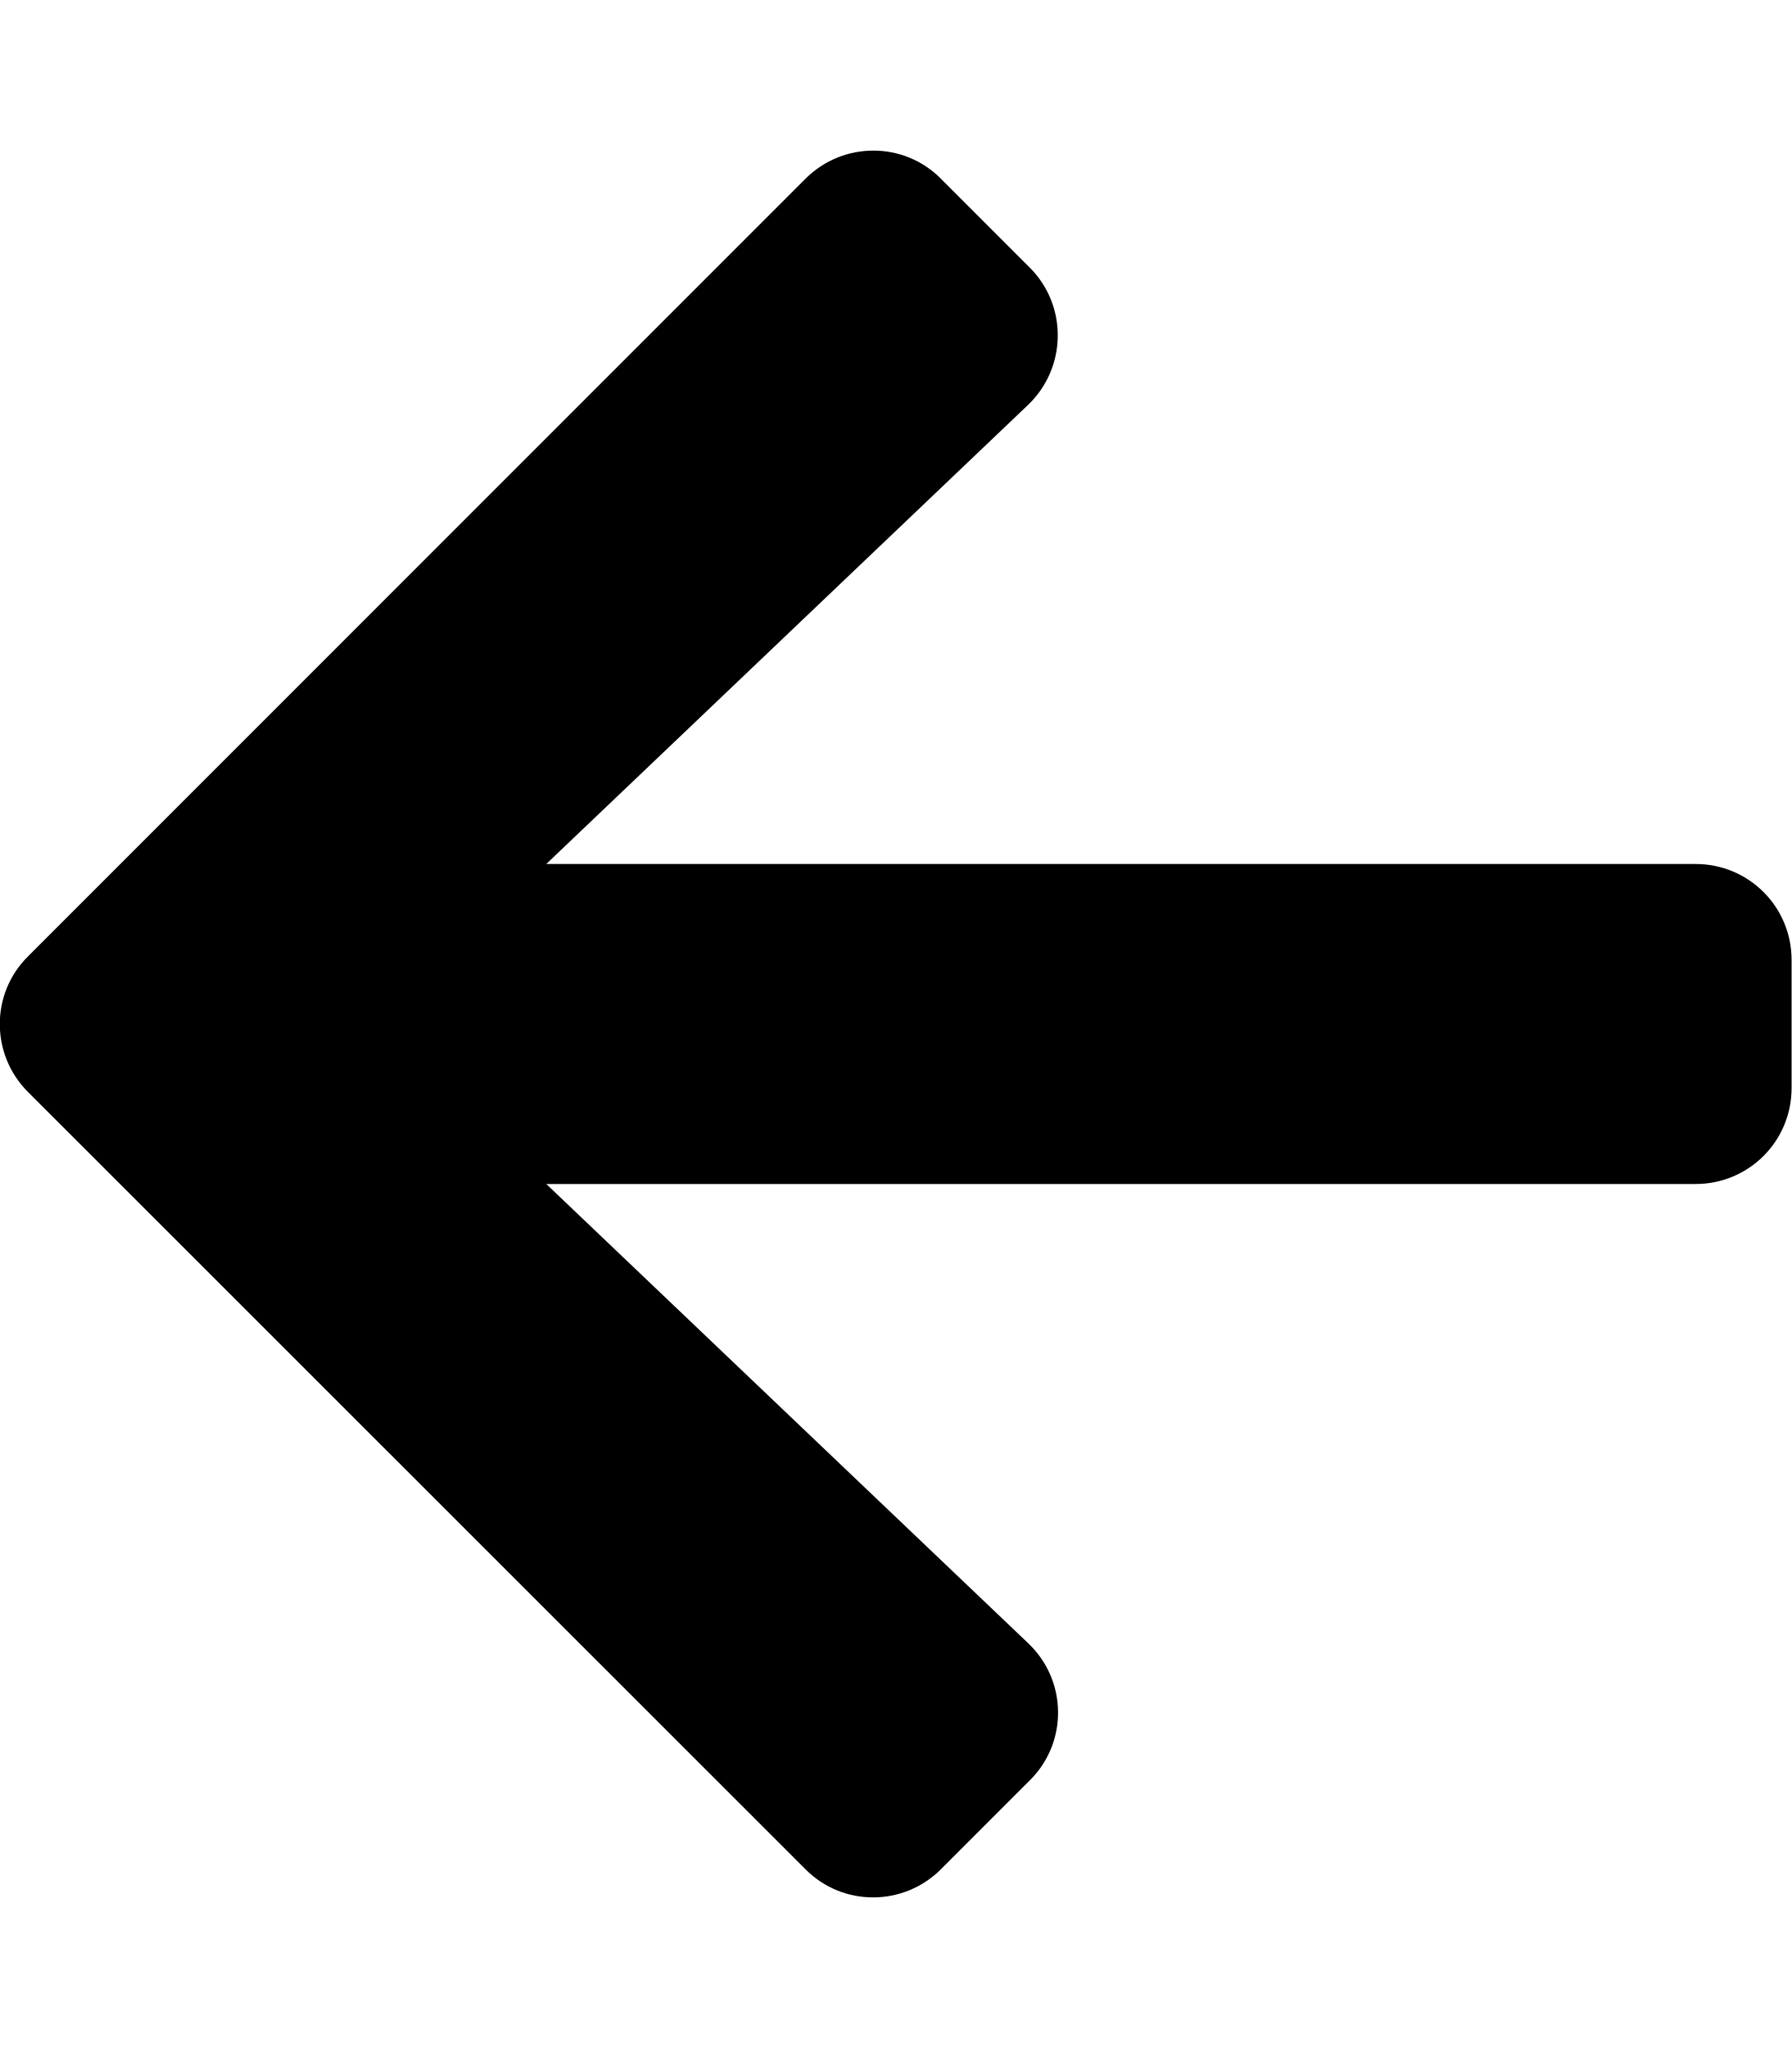
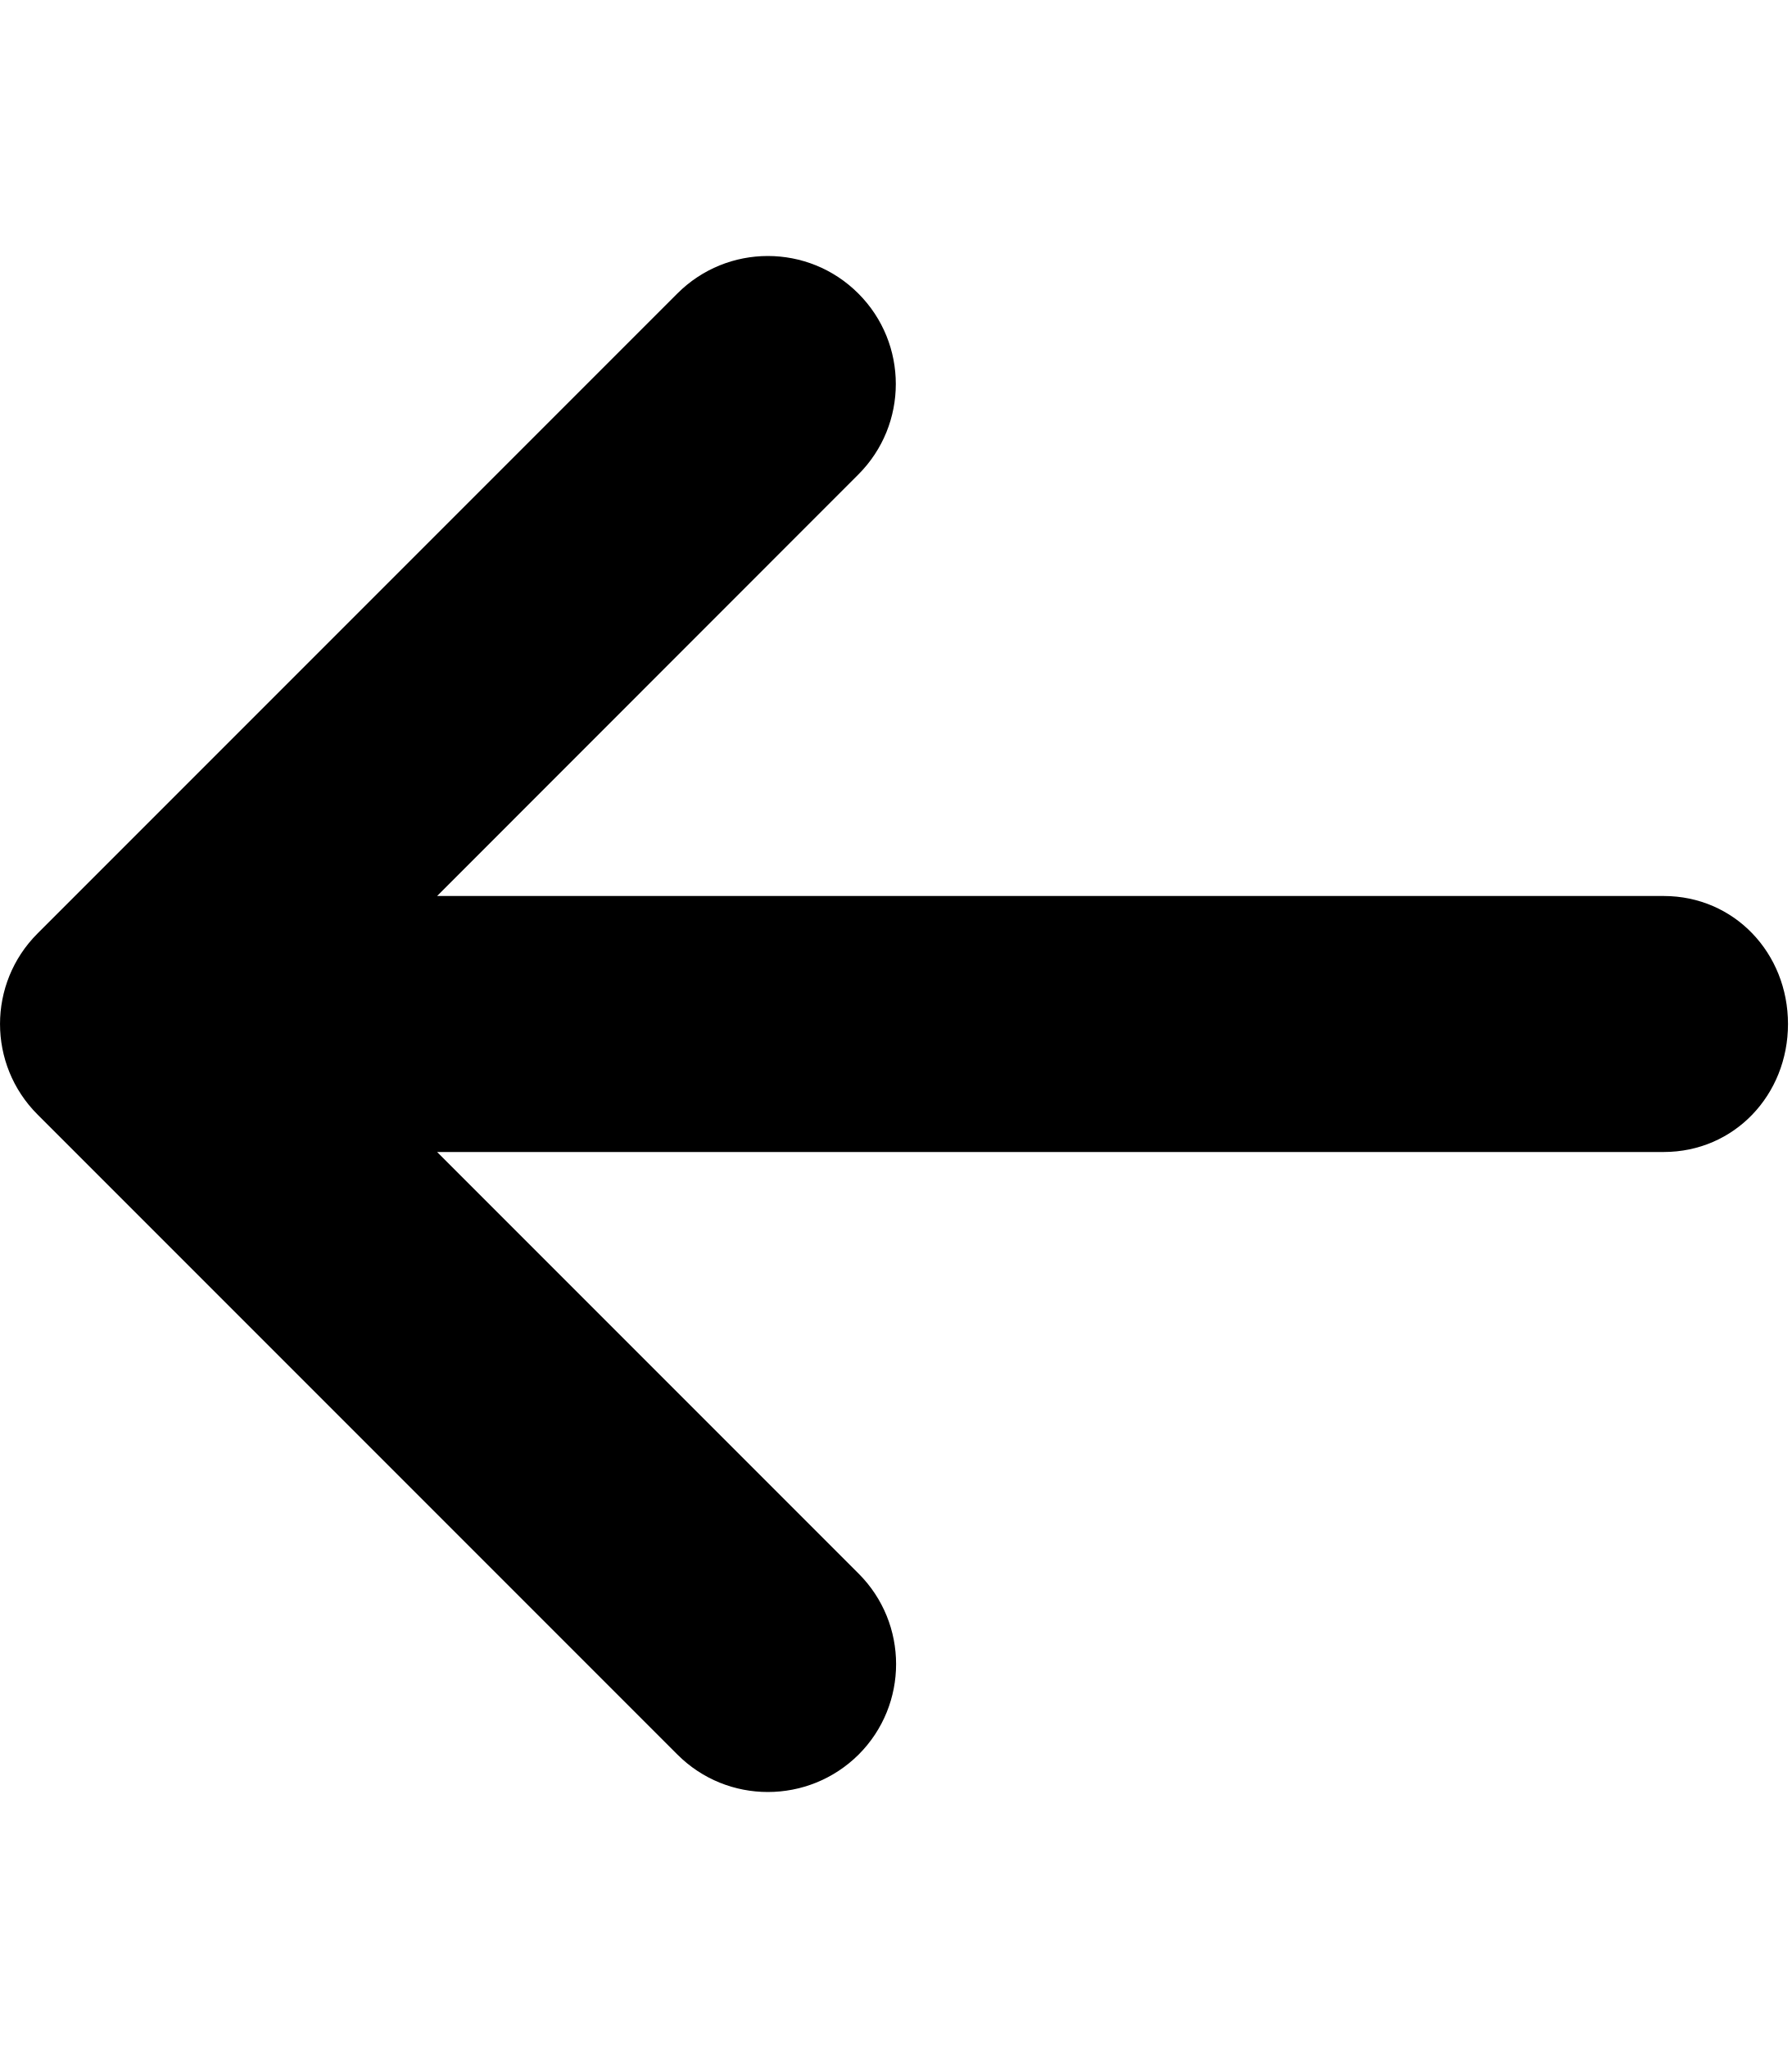
<svg xmlns="http://www.w3.org/2000/svg" viewBox="0 0 448 512">
-   <path d="M257.5 445.1l-22.2 22.2c-9.4 9.4-24.6 9.4-33.9 0L7 273c-9.4-9.4-9.4-24.6 0-33.9L201.4 44.7c9.4-9.4 24.6-9.4 33.9 0l22.2 22.2c9.5 9.5 9.3 25-.4 34.3L136.6 216H424c13.3 0 24 10.7 24 24v32c0 13.3-10.7 24-24 24H136.6l120.5 114.8c9.8 9.3 10 24.8.4 34.3z" />
+   <path d="M447.1 256C447.1 273.7 433.7 288 416 288H109.3l105.4 105.4c12.5 12.5 12.5 32.75 0 45.25C208.4 444.9 200.2 448 192 448s-16.38-3.125-22.62-9.375l-160-160c-12.5-12.5-12.5-32.75 0-45.25l160-160c12.5-12.5 32.75-12.5 45.25 0s12.5 32.75 0 45.25L109.3 224H416C433.7 224 447.1 238.3 447.1 256z" />
</svg>
